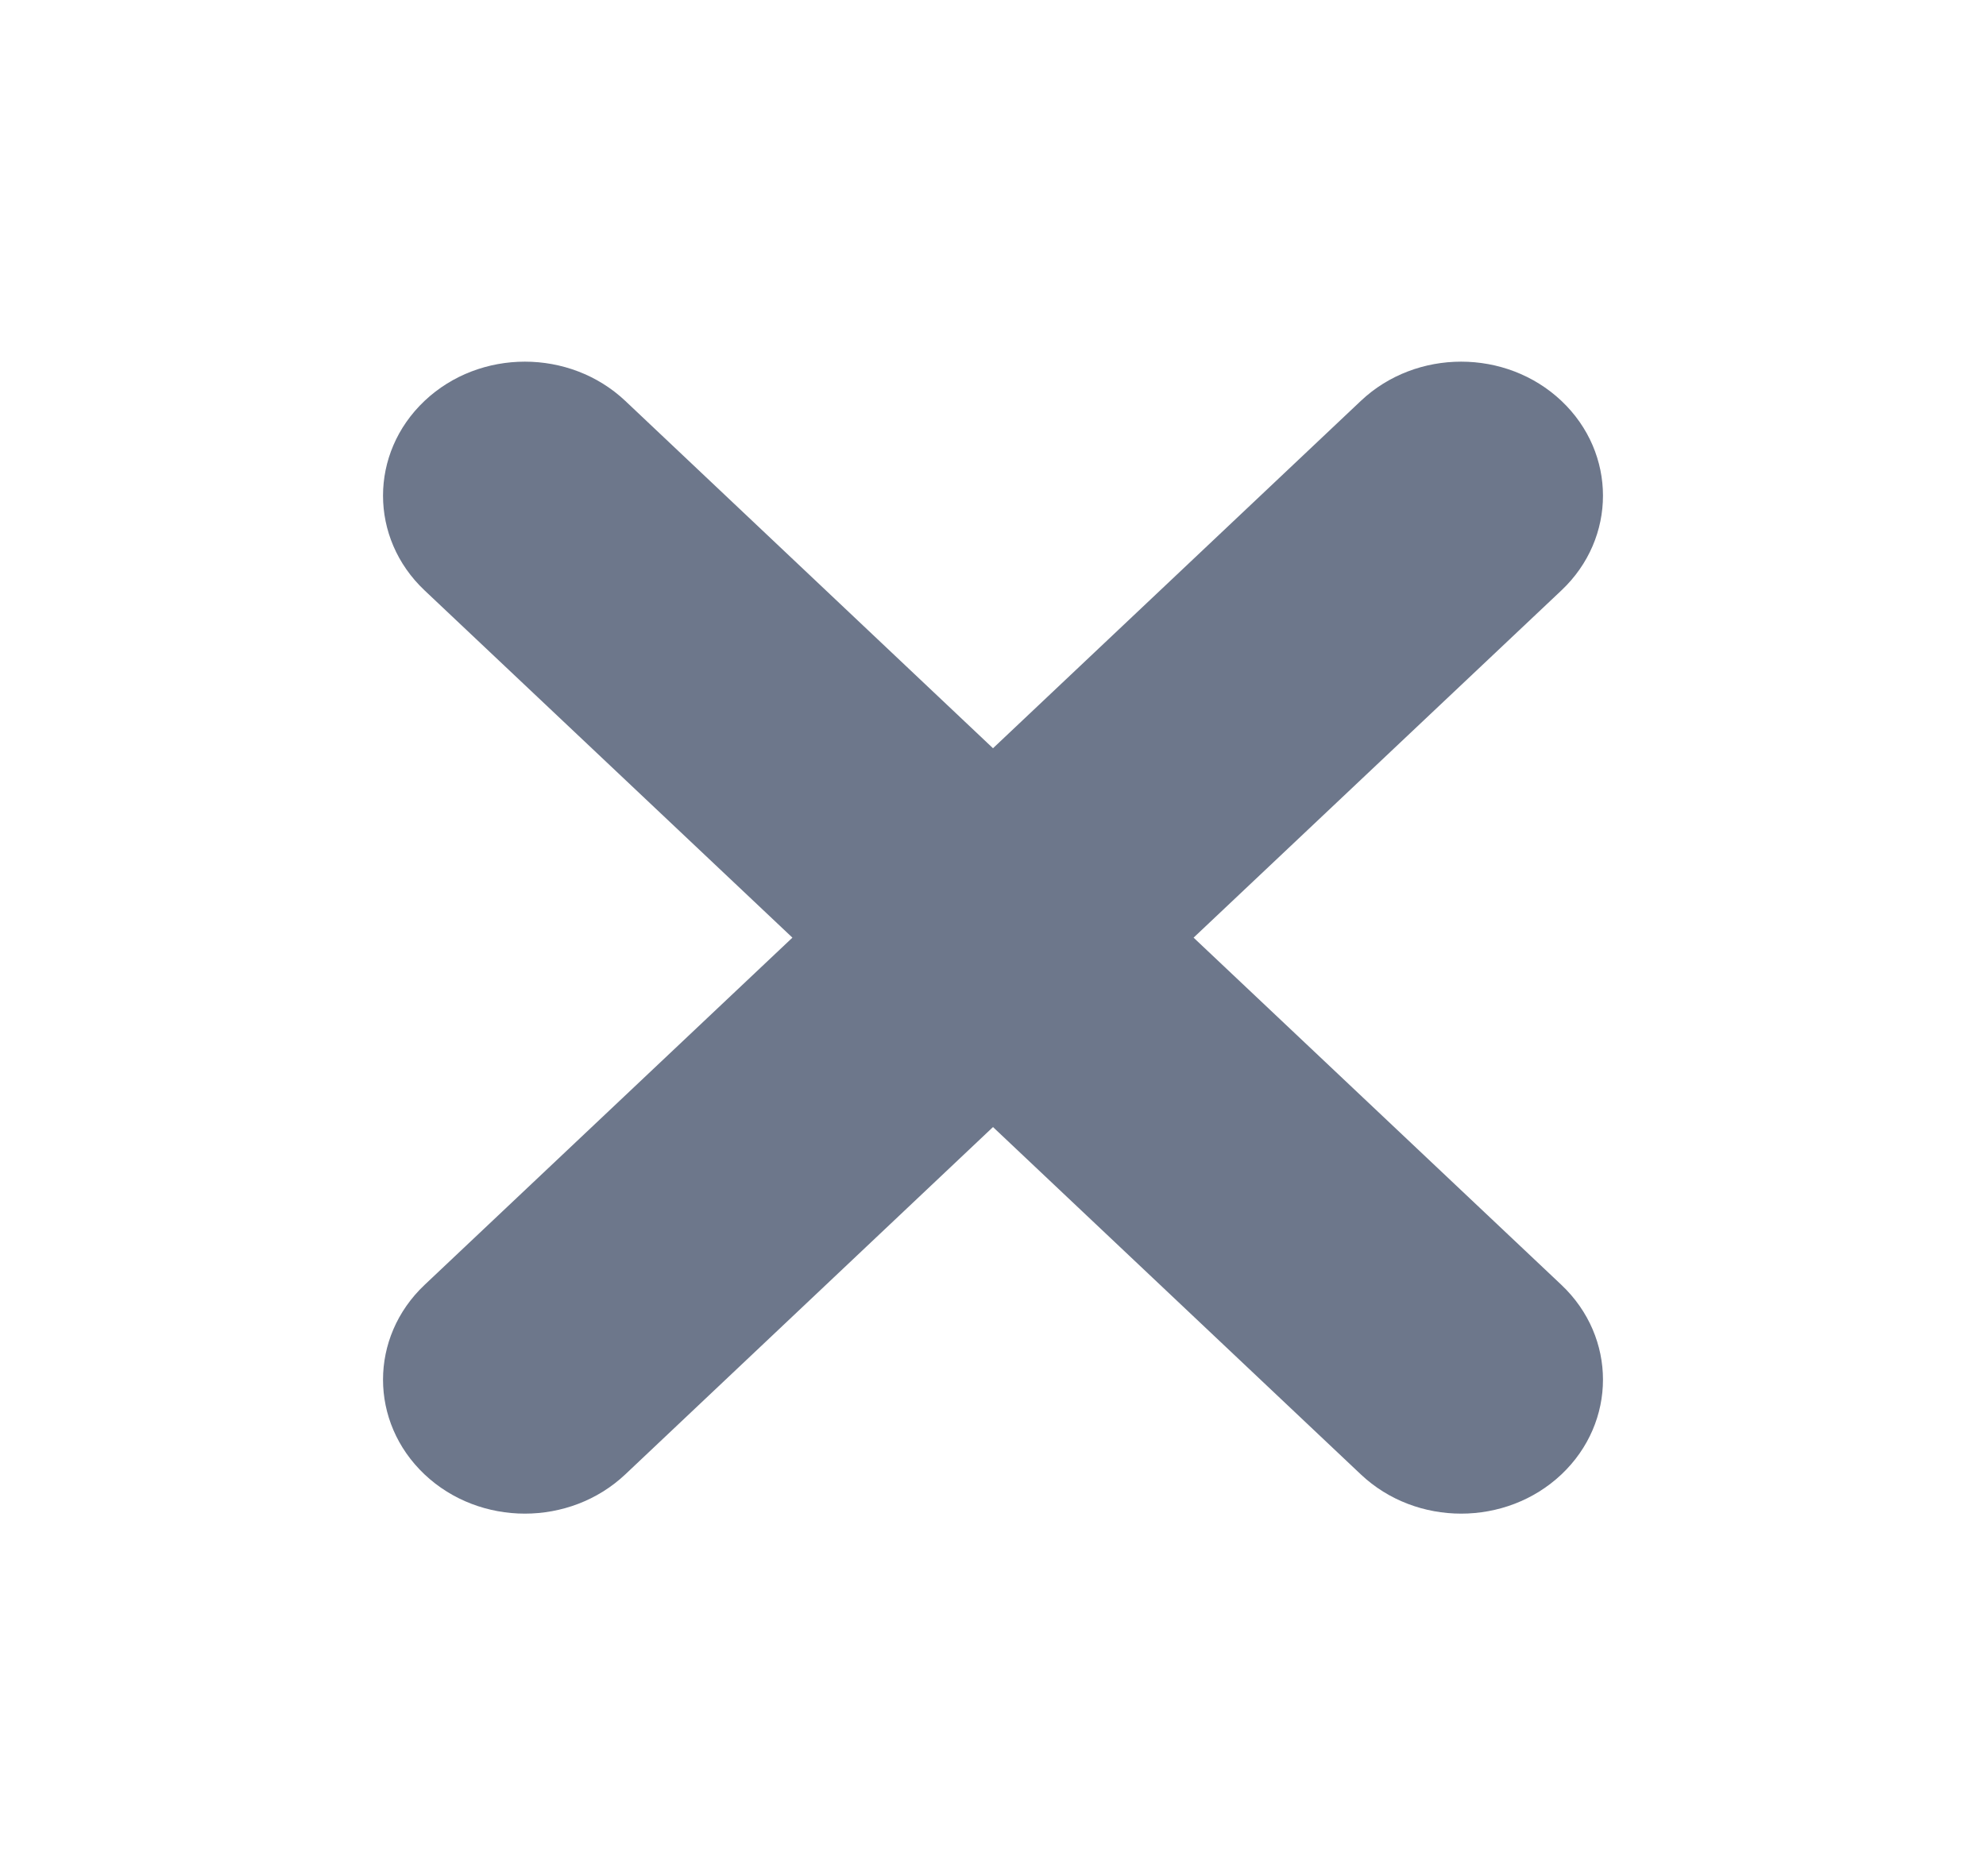
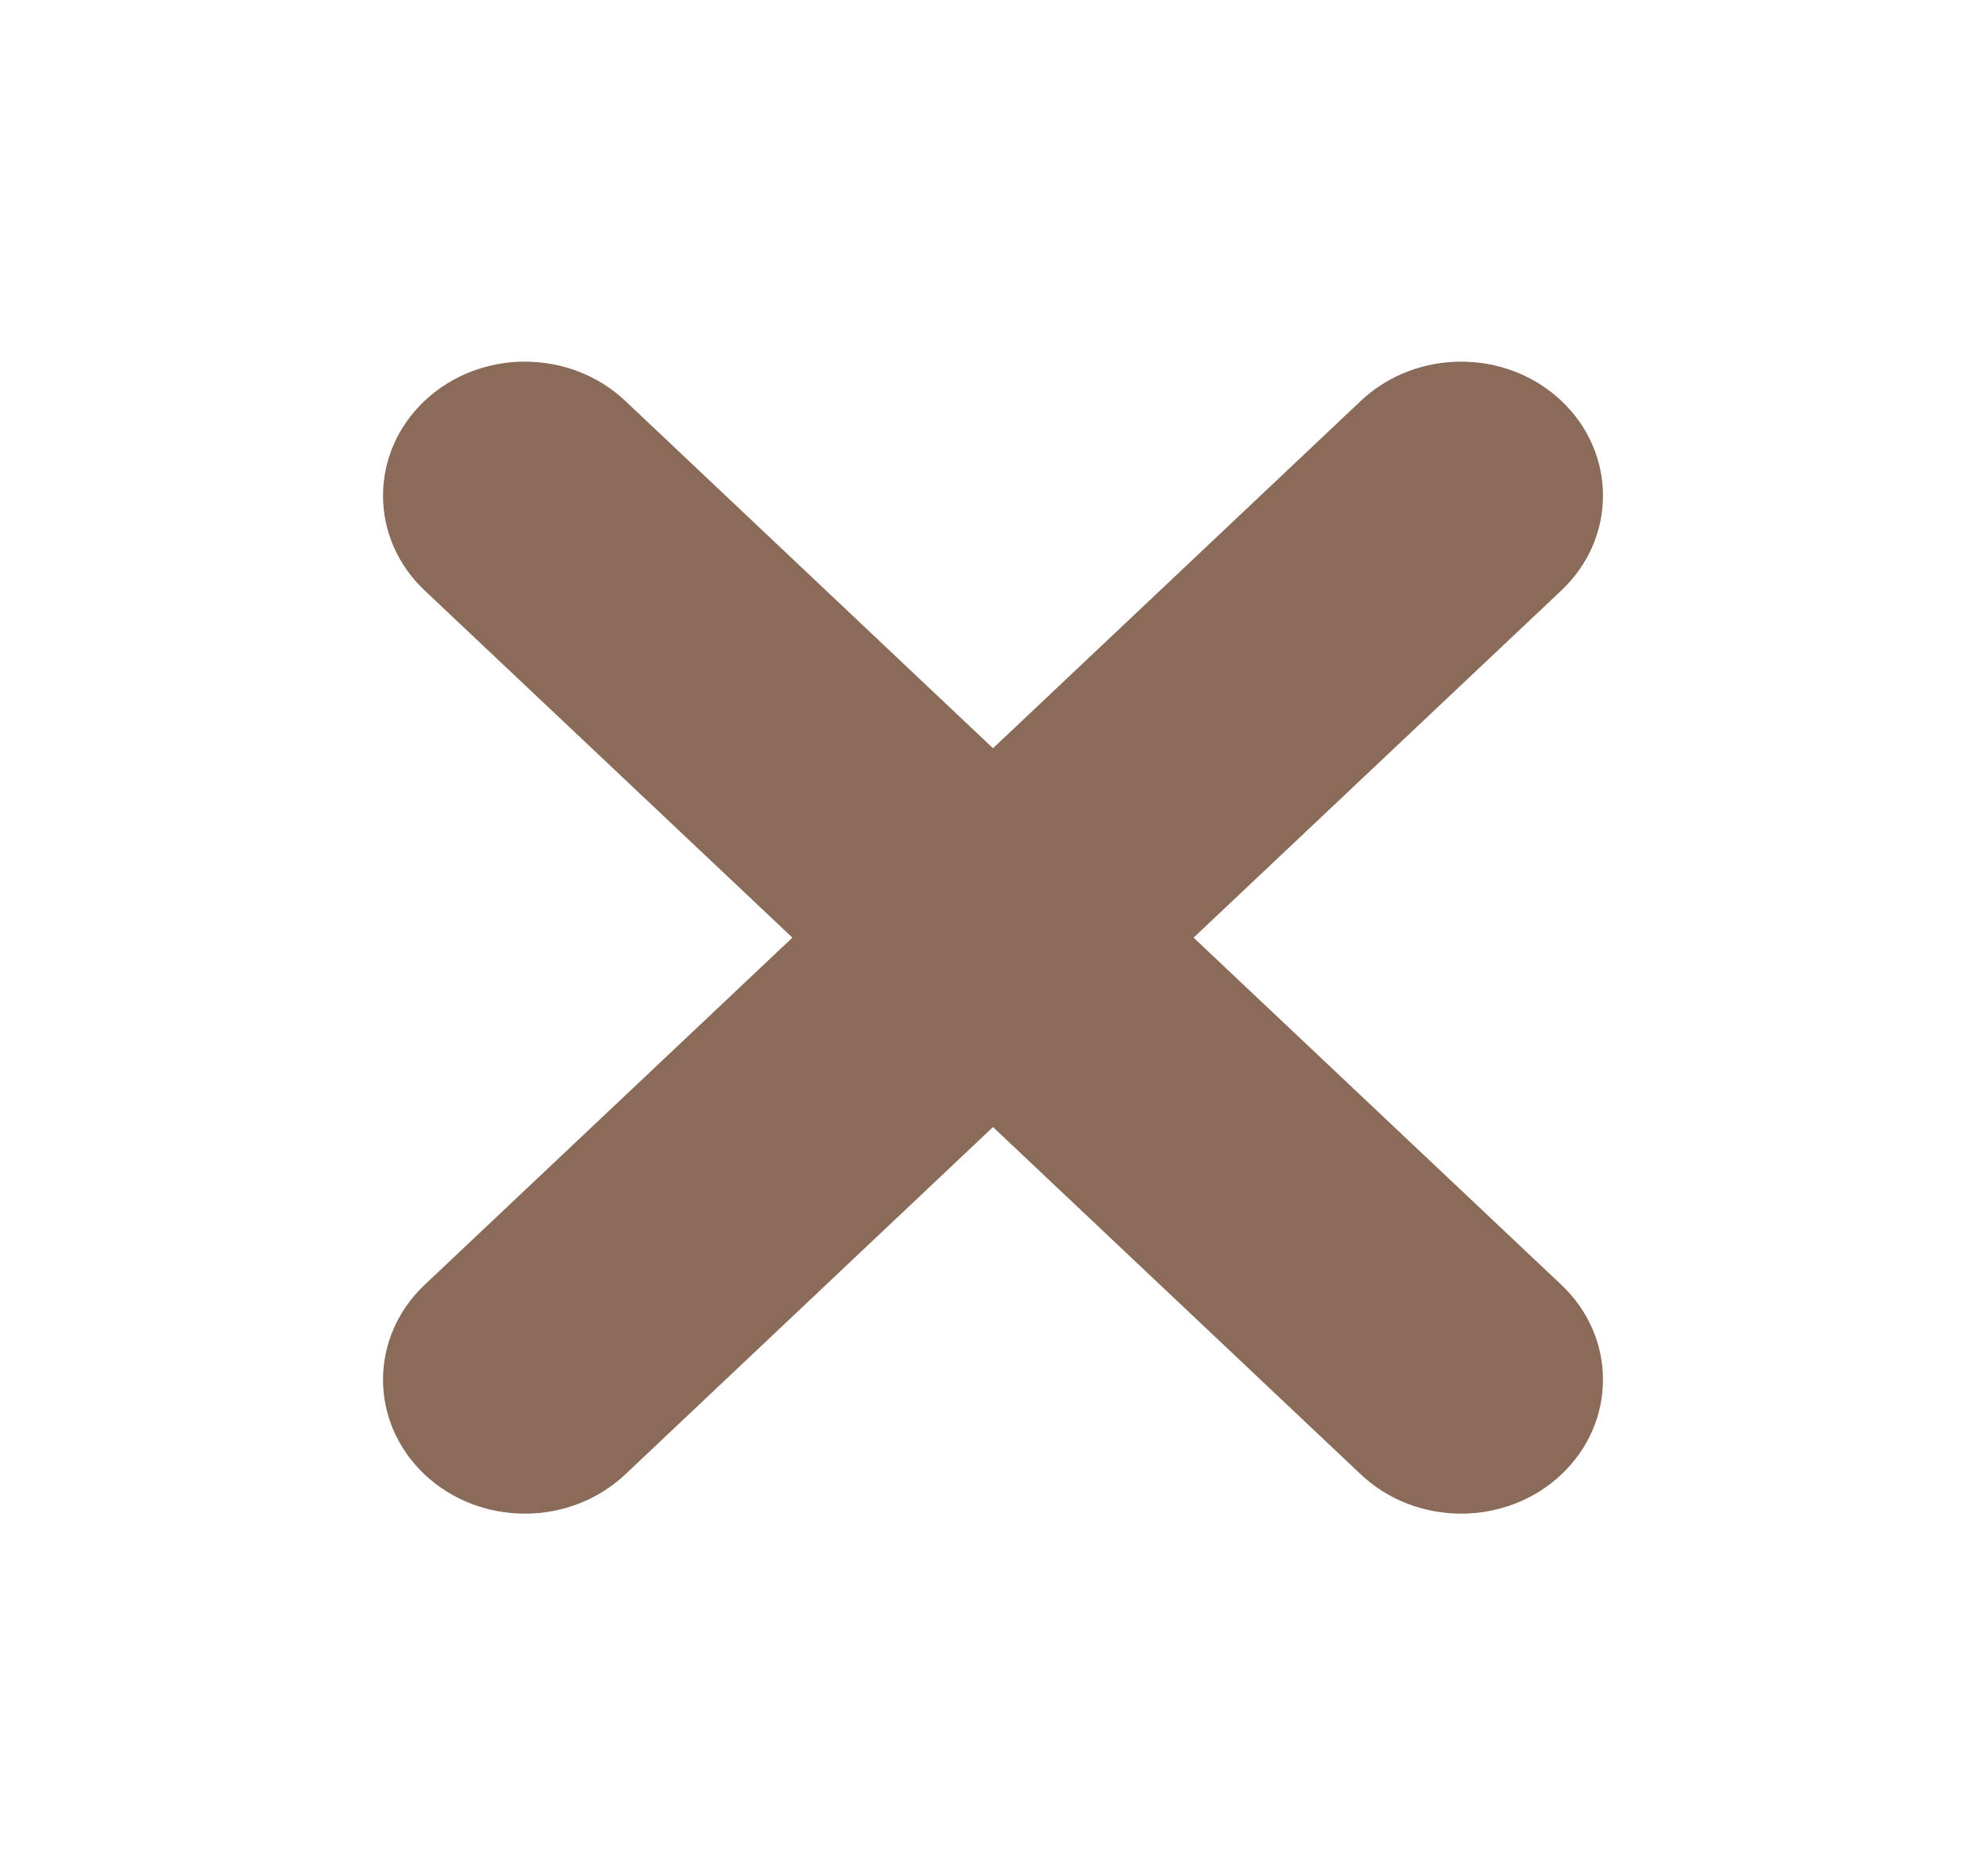
<svg xmlns="http://www.w3.org/2000/svg" width="18" height="17" viewBox="0 0 18 17" fill="none">
-   <path fill-rule="evenodd" clip-rule="evenodd" d="M10.818 8.5L14.152 5.352C14.654 4.878 14.654 4.109 14.152 3.634C13.65 3.16 12.836 3.16 12.334 3.634L9 6.783L5.667 3.634C5.164 3.16 4.35 3.16 3.848 3.634C3.346 4.109 3.346 4.878 3.848 5.352L7.182 8.5L3.848 11.648C3.346 12.123 3.346 12.891 3.848 13.366C4.35 13.84 5.164 13.84 5.667 13.366L9 10.217L12.334 13.366C12.836 13.84 13.65 13.84 14.152 13.366C14.654 12.891 14.654 12.123 14.152 11.648L10.818 8.5Z" fill="#6D778B" />
+   <path fill-rule="evenodd" clip-rule="evenodd" d="M10.818 8.5L14.152 5.352C14.654 4.878 14.654 4.109 14.152 3.634C13.65 3.16 12.836 3.16 12.334 3.634L9 6.783L5.667 3.634C5.164 3.16 4.35 3.16 3.848 3.634C3.346 4.109 3.346 4.878 3.848 5.352L7.182 8.5L3.848 11.648C3.346 12.123 3.346 12.891 3.848 13.366C4.35 13.84 5.164 13.84 5.667 13.366L9 10.217L12.334 13.366C12.836 13.84 13.65 13.84 14.152 13.366C14.654 12.891 14.654 12.123 14.152 11.648L10.818 8.5Z" fill="#8a6a58" />
</svg>
